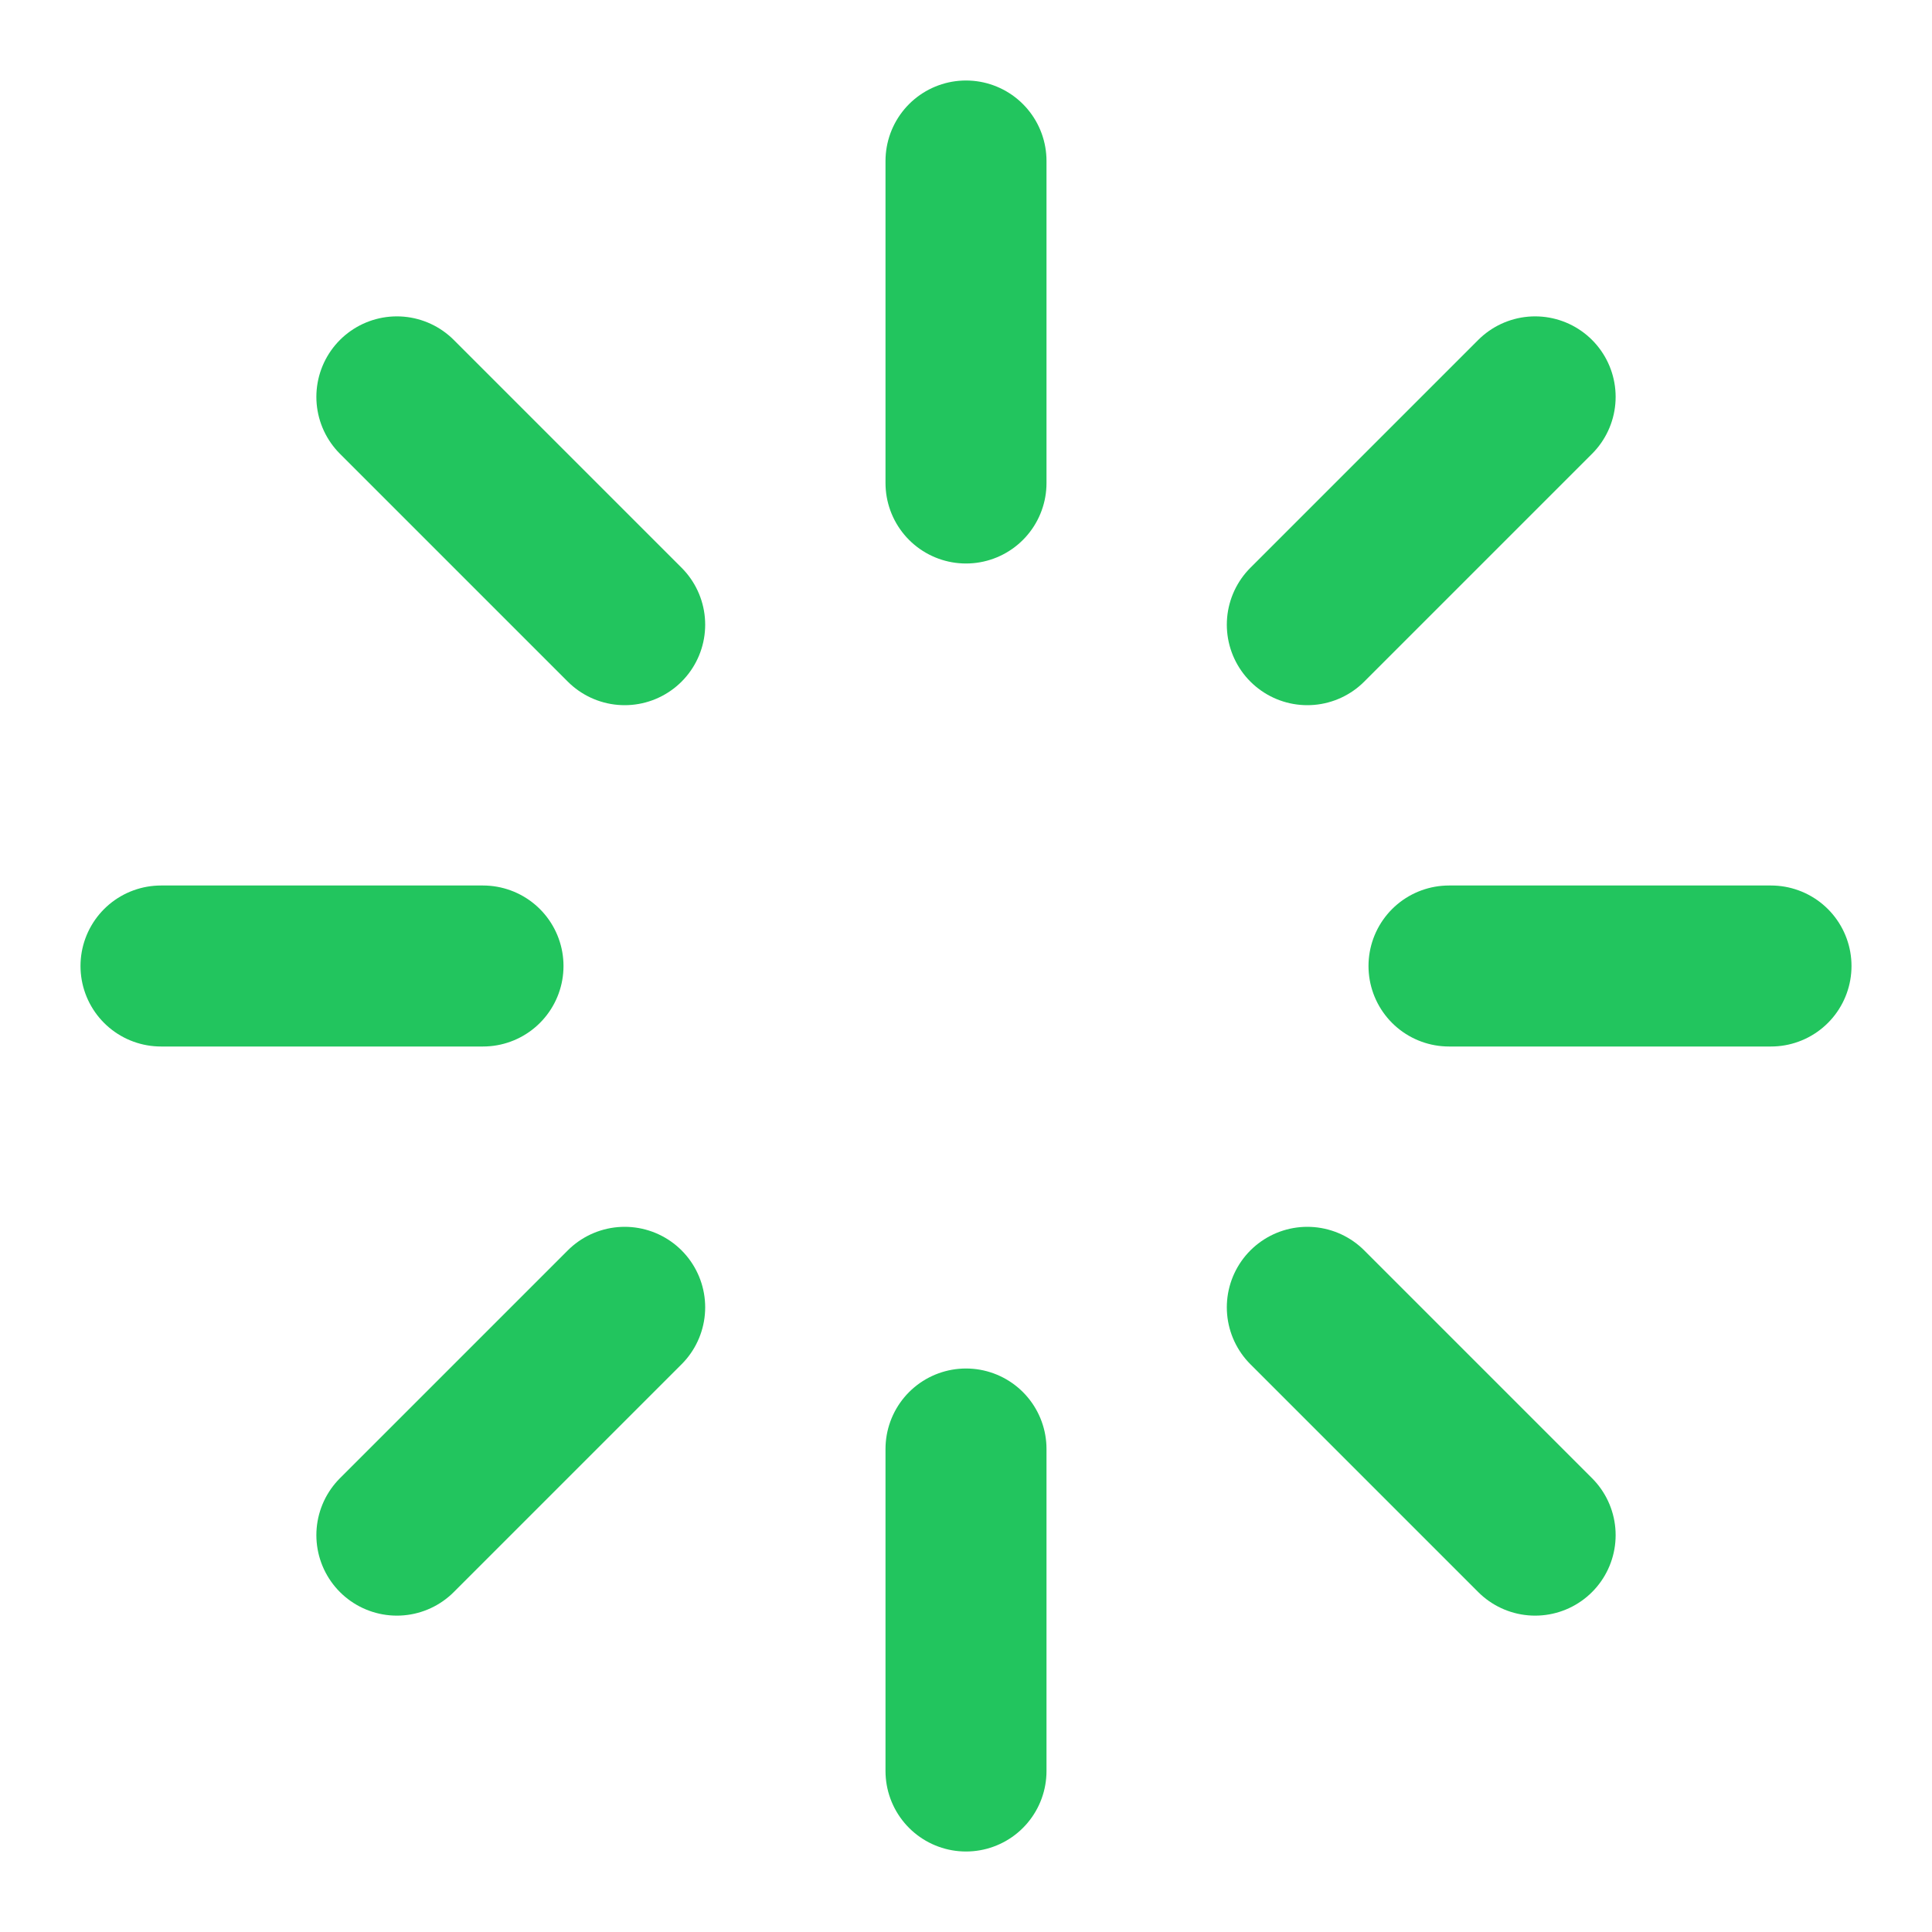
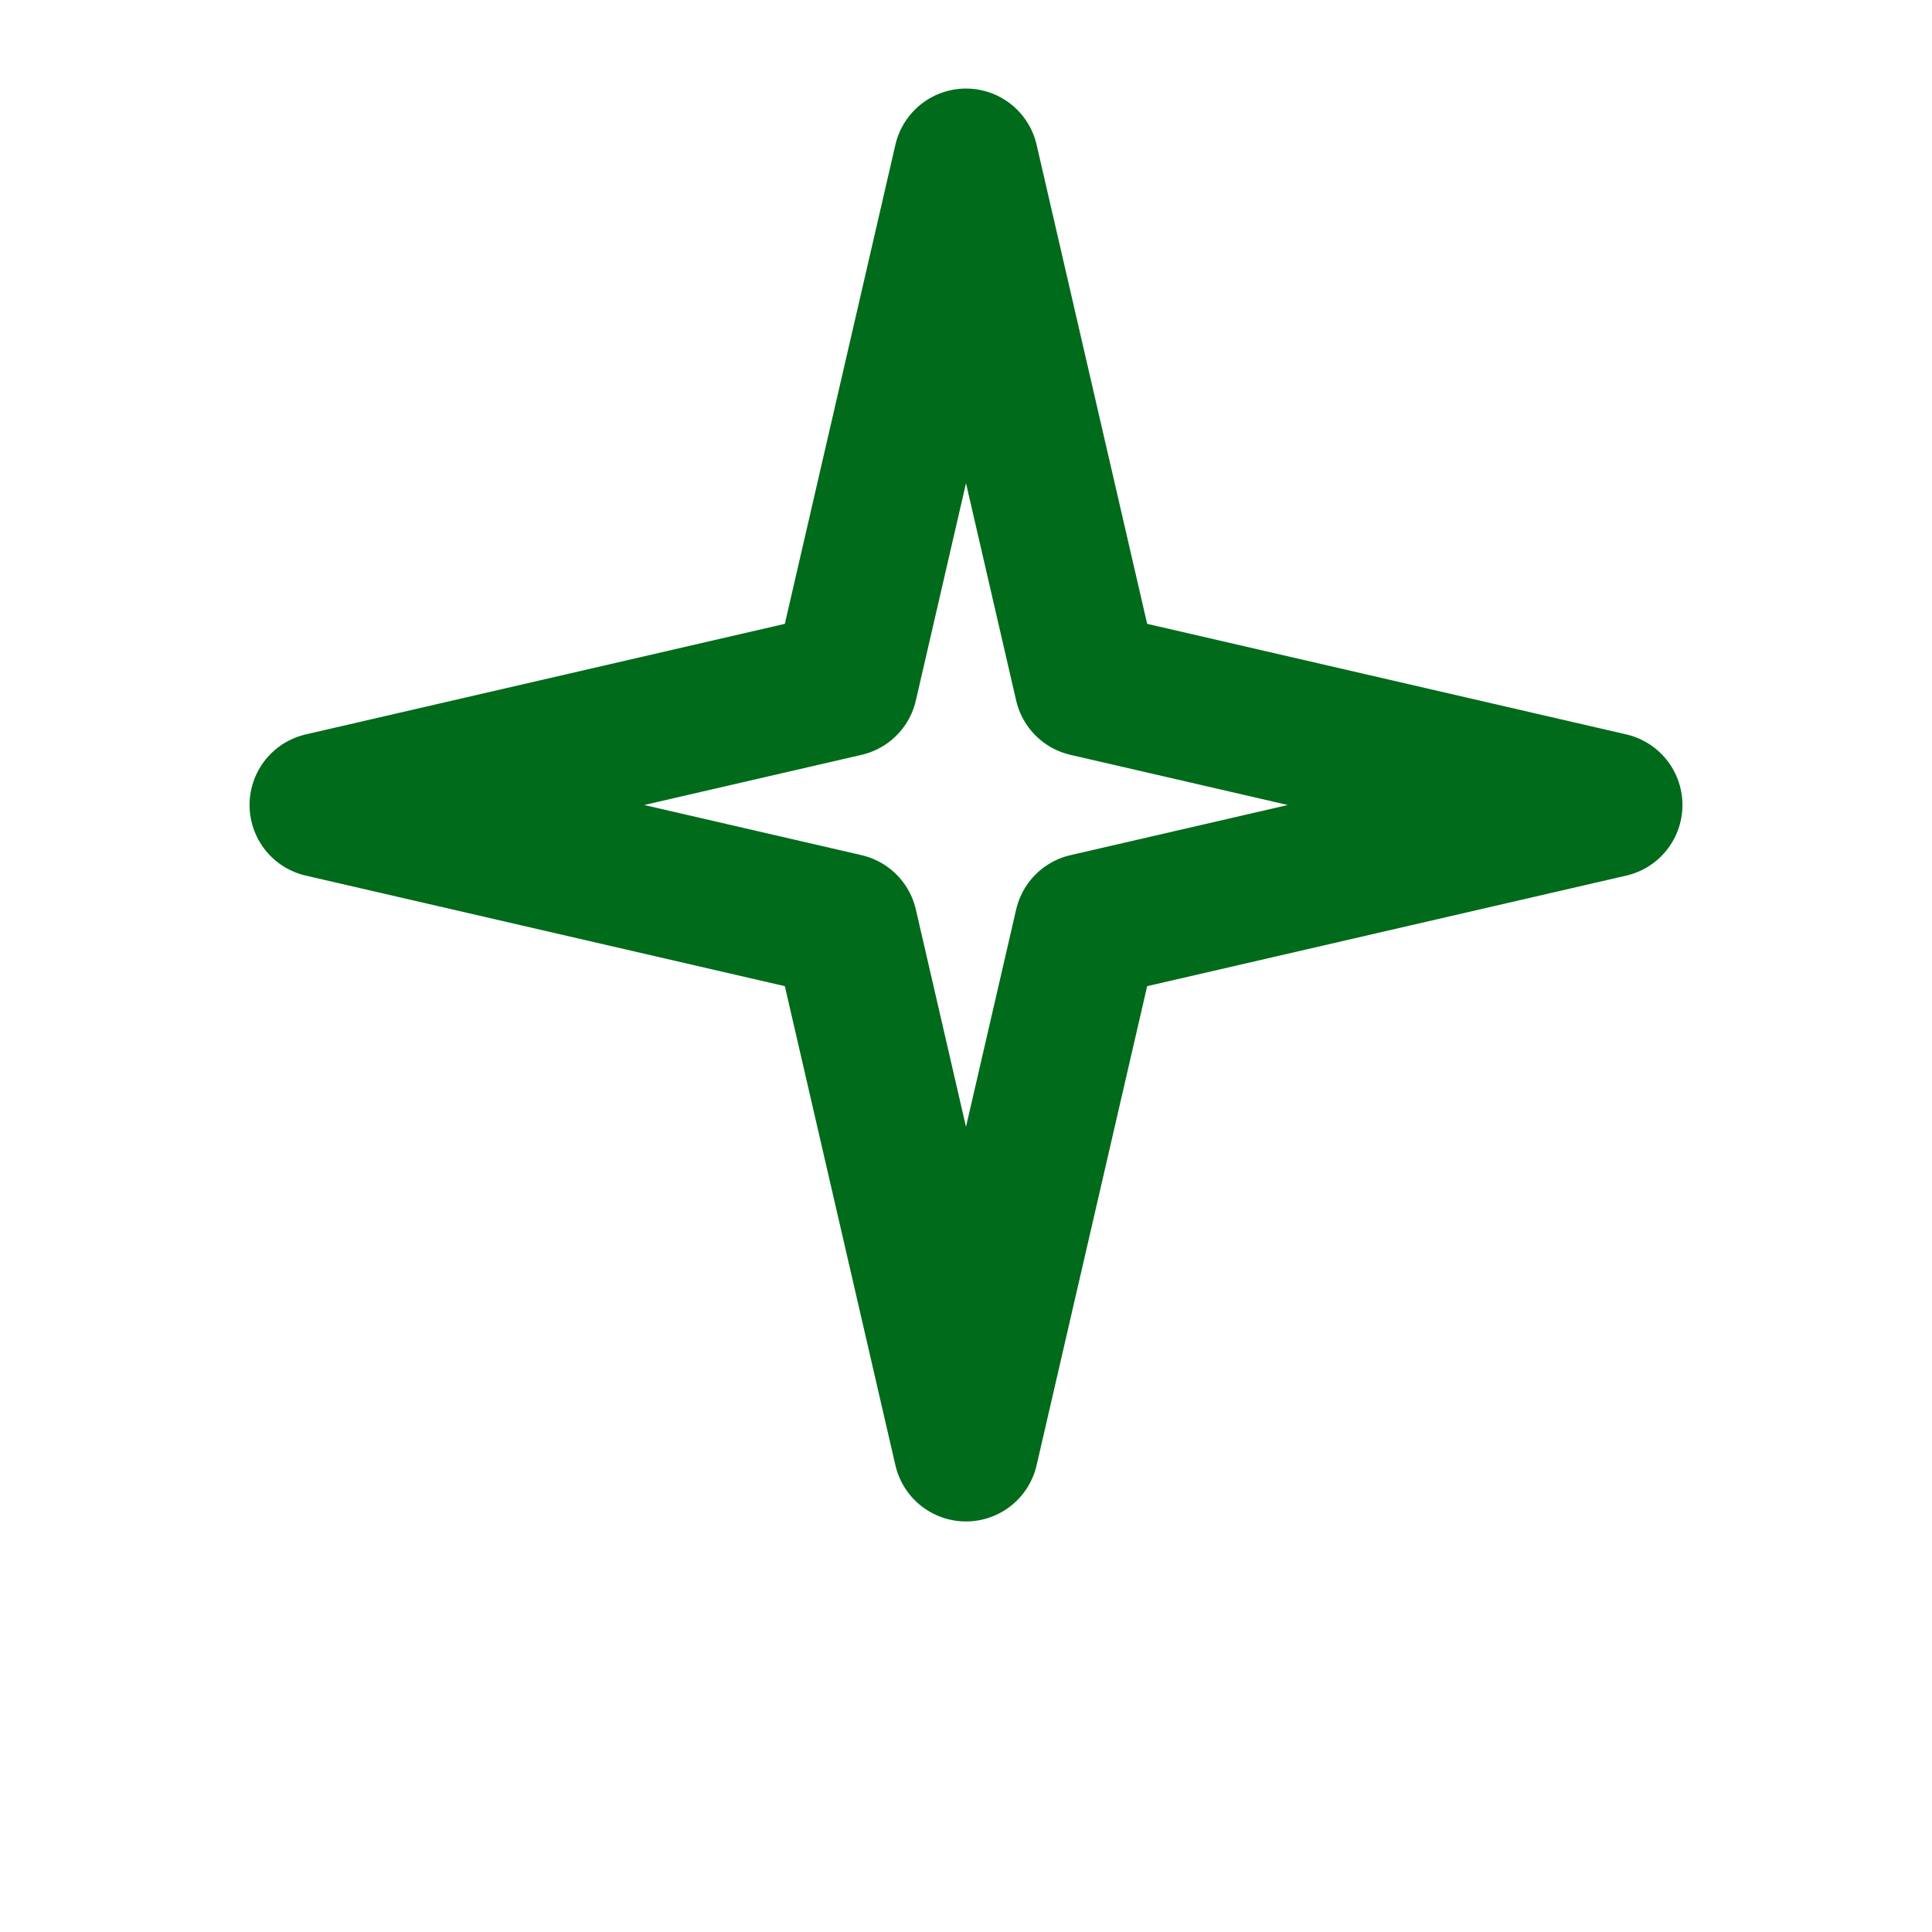
- <svg xmlns="http://www.w3.org/2000/svg" viewBox="0 0 24 24" fill="none" stroke="#22C55E" stroke-width="2" stroke-linecap="round" stroke-linejoin="round">
-   <path d="M12 2v4" />
-   <path d="M12 18v4" />
-   <path d="M4.93 4.93l2.83 2.83" />
-   <path d="M16.24 16.24l2.83 2.83" />
-   <path d="M2 12h4" />
-   <path d="M18 12h4" />
-   <path d="M4.93 19.07l2.83-2.83" />
-   <path d="M16.24 7.76l2.83-2.83" />
+ <svg xmlns="http://www.w3.org/2000/svg" viewBox="0 0 24 24" fill="none" stroke="#006b1b" stroke-width="1.8" stroke-linecap="round" stroke-linejoin="round">
+   <path d="M12 2L13.5 8.5L20 10L13.5 11.5L12 18L10.5 11.5L4 10L10.5 8.5L12 2Z" />
</svg>
